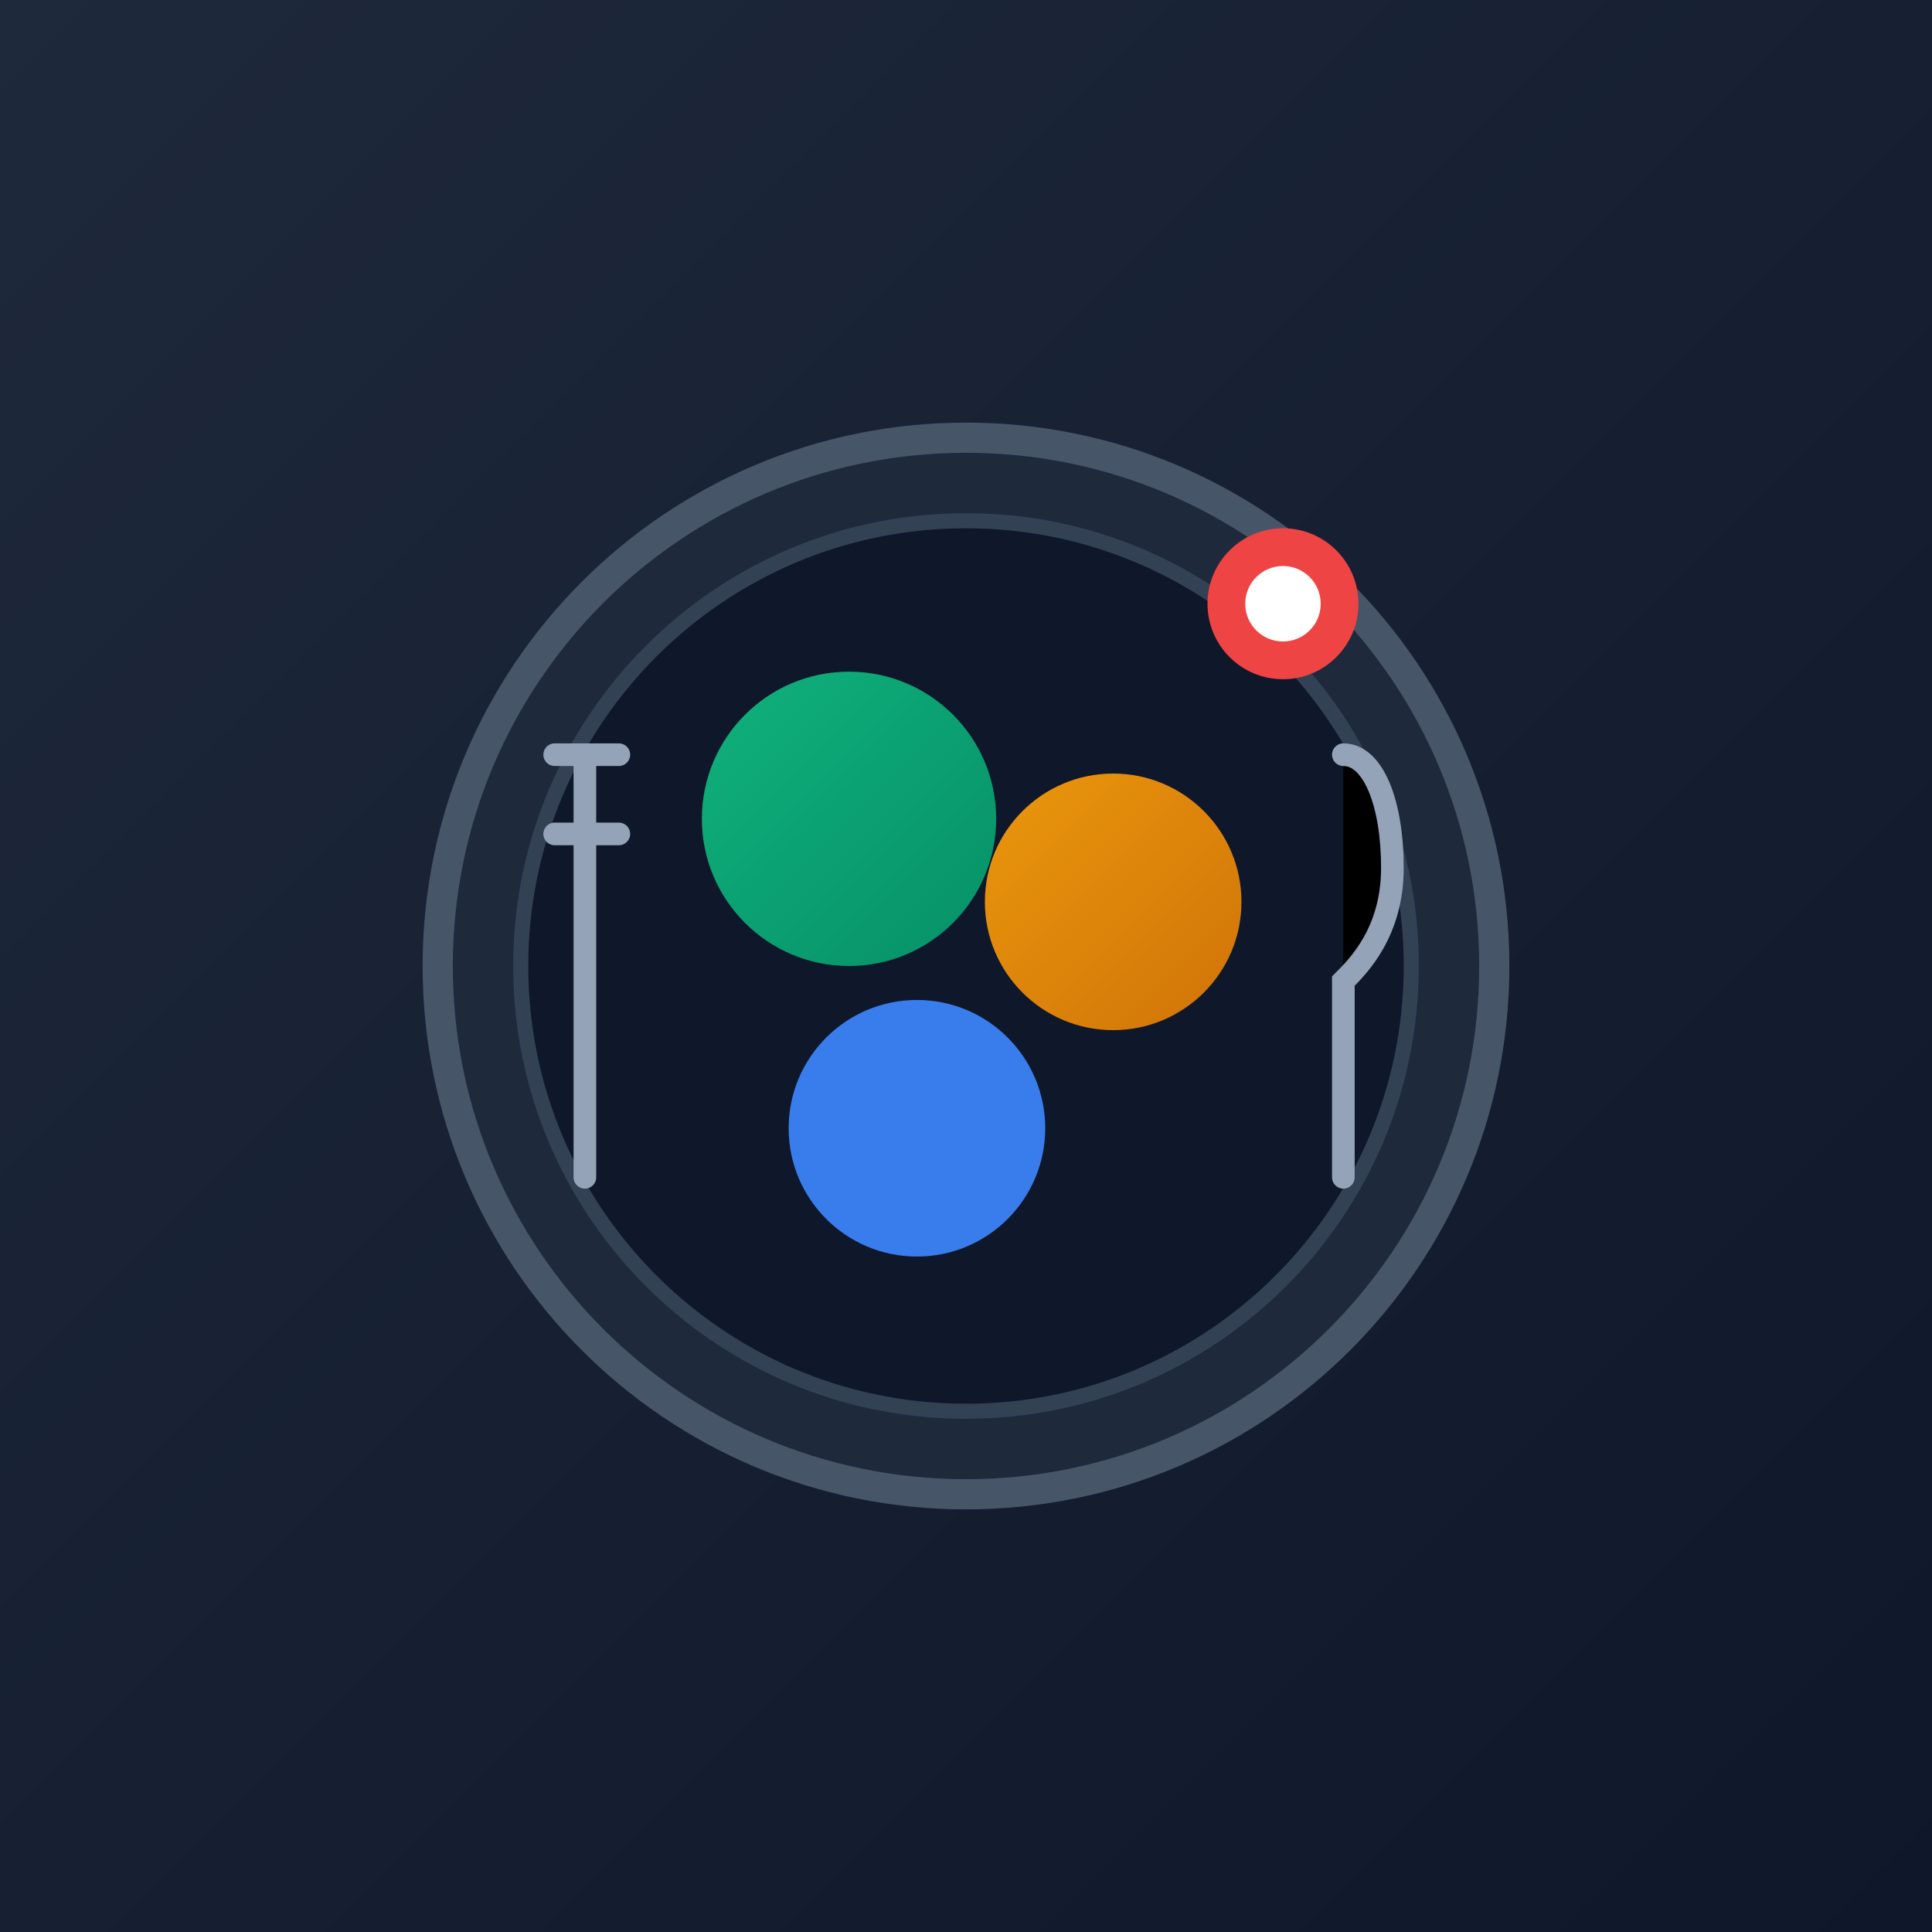
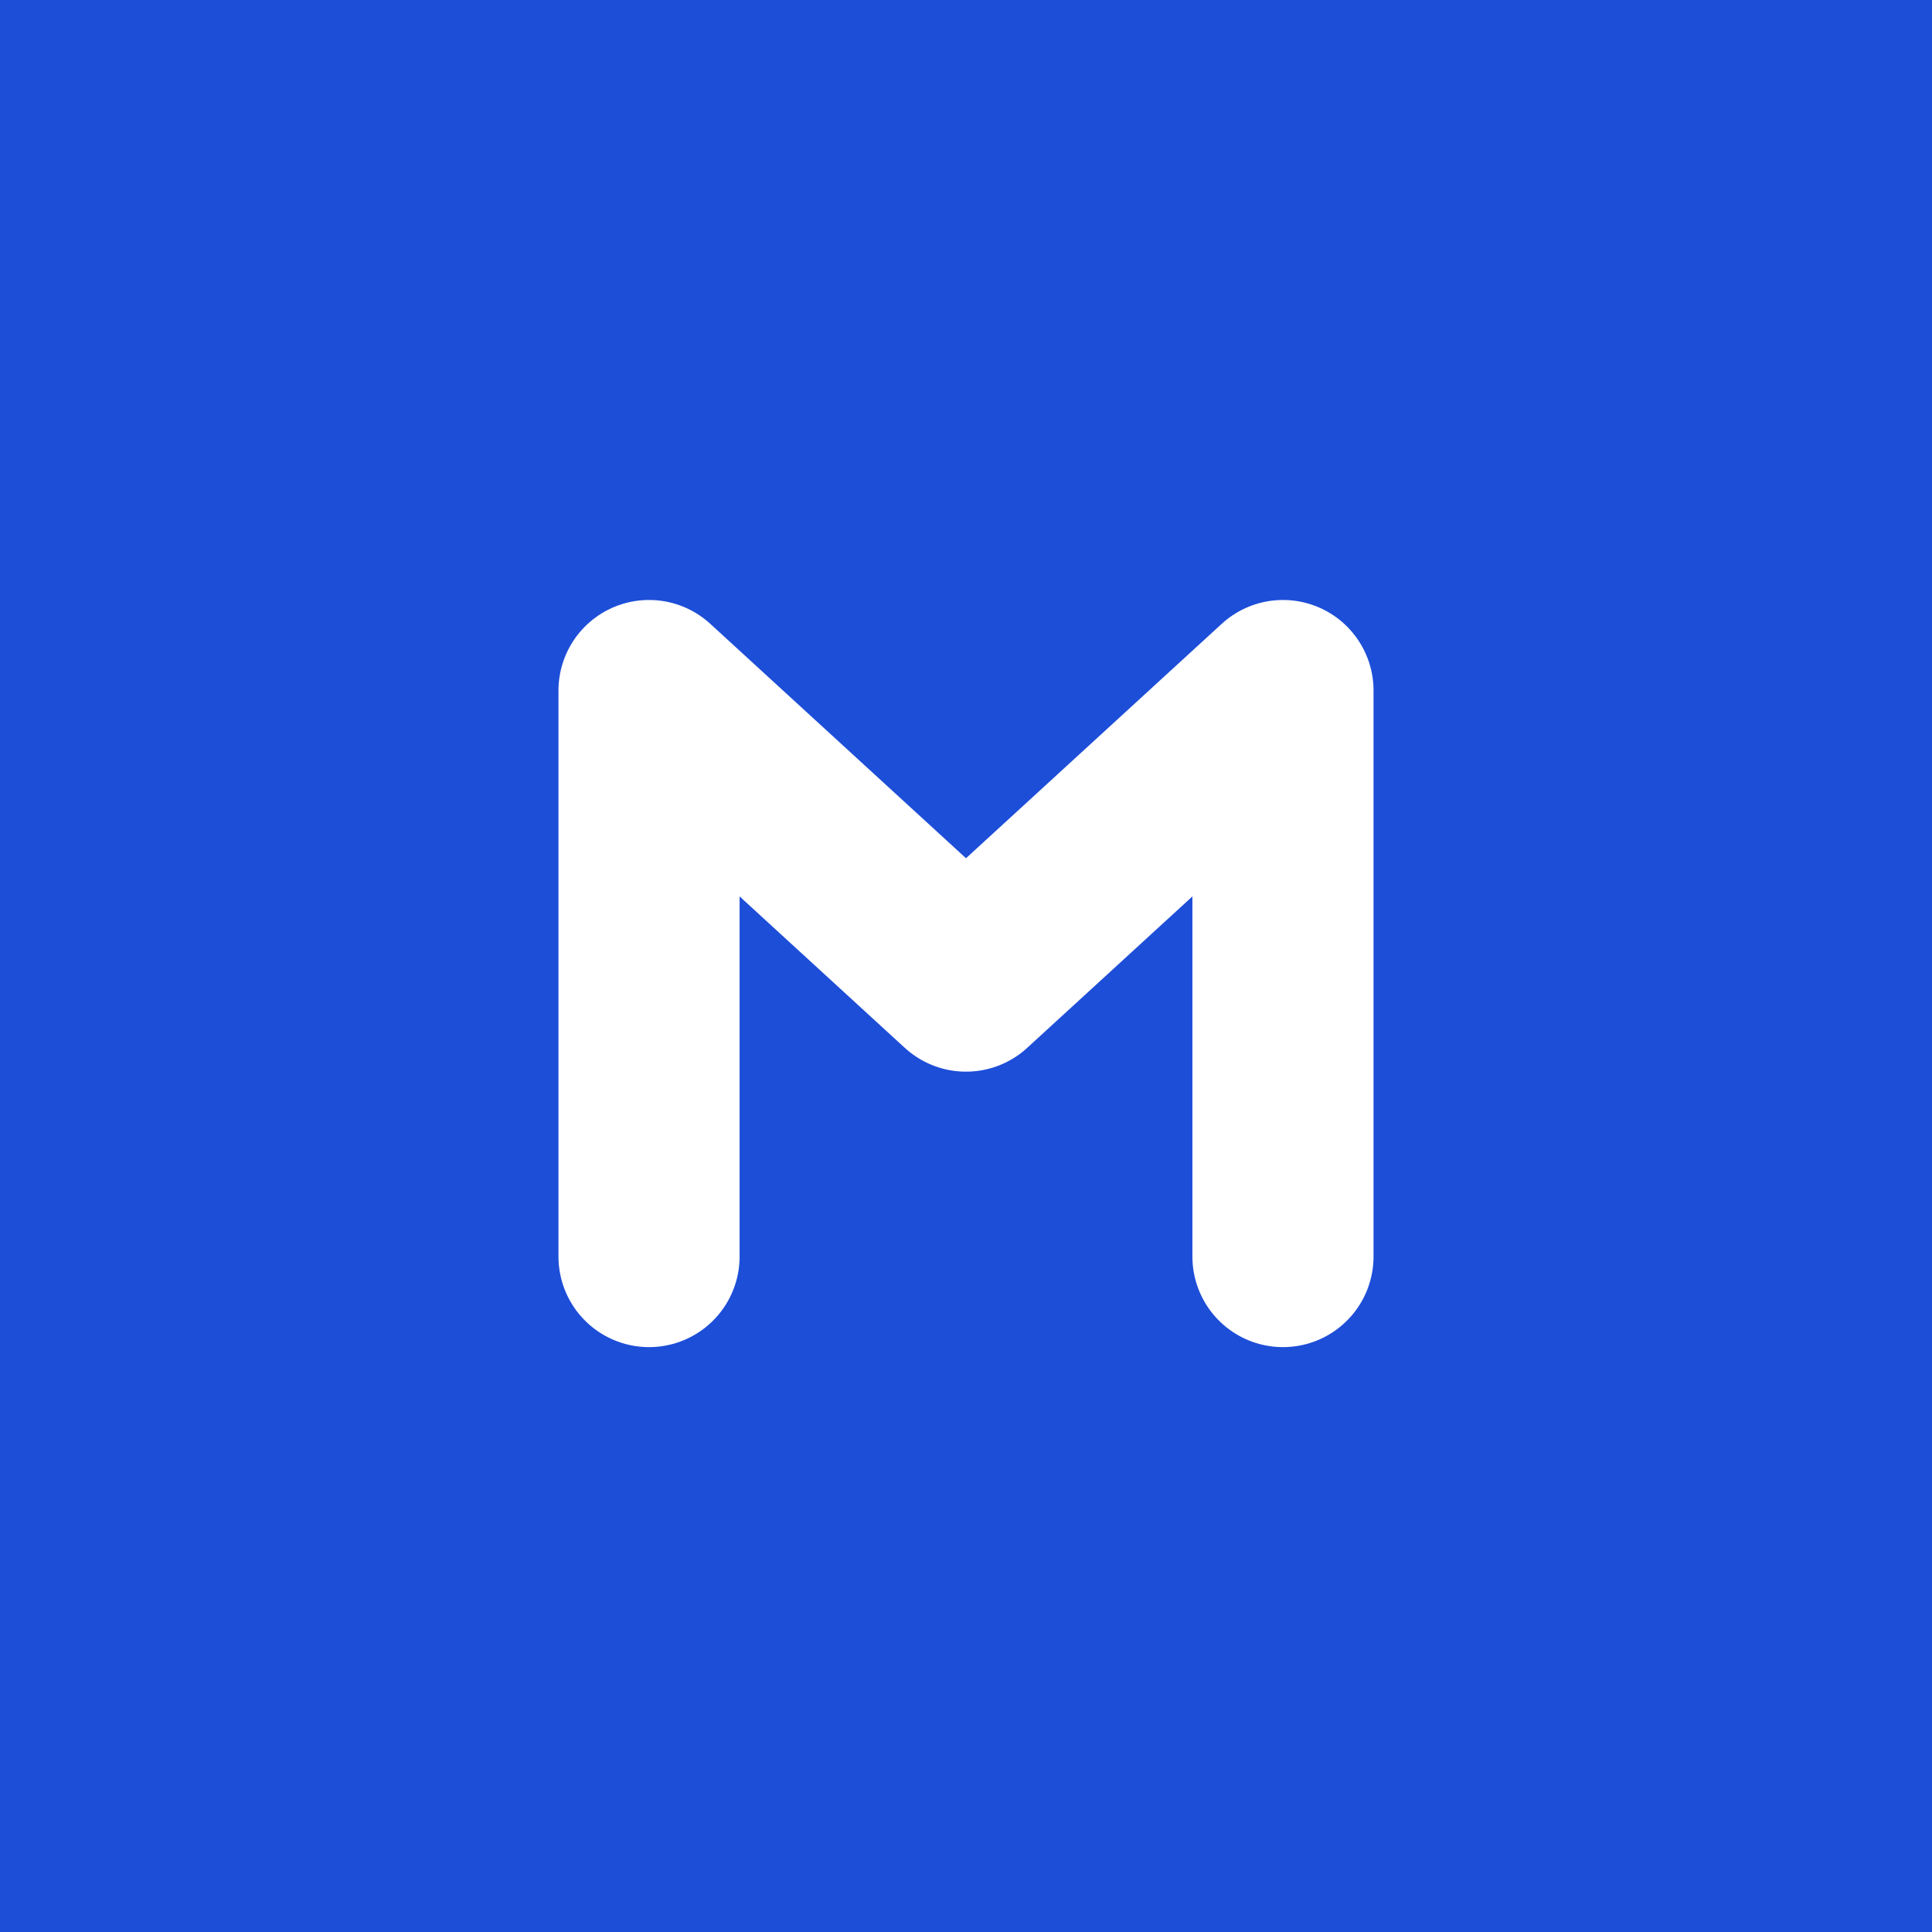
<svg xmlns="http://www.w3.org/2000/svg" viewBox="0 0 512 512" width="512" height="512">
-   <defs>
-     <linearGradient id="bgMask" x1="0%" y1="0%" x2="100%" y2="100%">
-       <stop offset="0%" stop-color="#1e293b" />
-       <stop offset="100%" stop-color="#0f172a" />
-     </linearGradient>
-     <linearGradient id="accentMask" x1="0%" y1="0%" x2="100%" y2="100%">
-       <stop offset="0%" stop-color="#10b981" />
-       <stop offset="100%" stop-color="#059669" />
-     </linearGradient>
-     <linearGradient id="glowMask" x1="0%" y1="0%" x2="100%" y2="100%">
-       <stop offset="0%" stop-color="#f59e0b" />
-       <stop offset="100%" stop-color="#d97706" />
-     </linearGradient>
-   </defs>
-   <rect width="512" height="512" fill="url(#bgMask)" />
-   <circle cx="256" cy="256" r="140" fill="#1e293b" stroke="#475569" stroke-width="8" />
-   <circle cx="256" cy="256" r="118" fill="#0f172a" stroke="#334155" stroke-width="4" />
-   <circle cx="225" cy="217" r="39" fill="url(#accentMask)" opacity="0.95" />
-   <circle cx="295" cy="239" r="34" fill="url(#glowMask)" opacity="0.95" />
-   <circle cx="243" cy="299" r="34" fill="#3b82f6" opacity="0.95" />
-   <path d="M155 200 L155 312 M147 200 L164 200 M147 221 L164 221" stroke="#94a3b8" stroke-width="6" stroke-linecap="round" />
-   <path d="M356 200 C364 200 369 213 369 230 C369 247 360 256 356 260 L356 312" stroke="#94a3b8" stroke-width="6" stroke-linecap="round" />
-   <circle cx="340" cy="160" r="20" fill="#ef4444" />
-   <circle cx="340" cy="160" r="10" fill="#ffffff" />
+   <rect width="512" height="512" rx="0" fill="#1D4ED8" />
+   <path d="M172 333 V183 L256 260 L340 183 V333" fill="none" stroke="#FFFFFF" stroke-width="48" stroke-linecap="round" stroke-linejoin="round" />
</svg>
